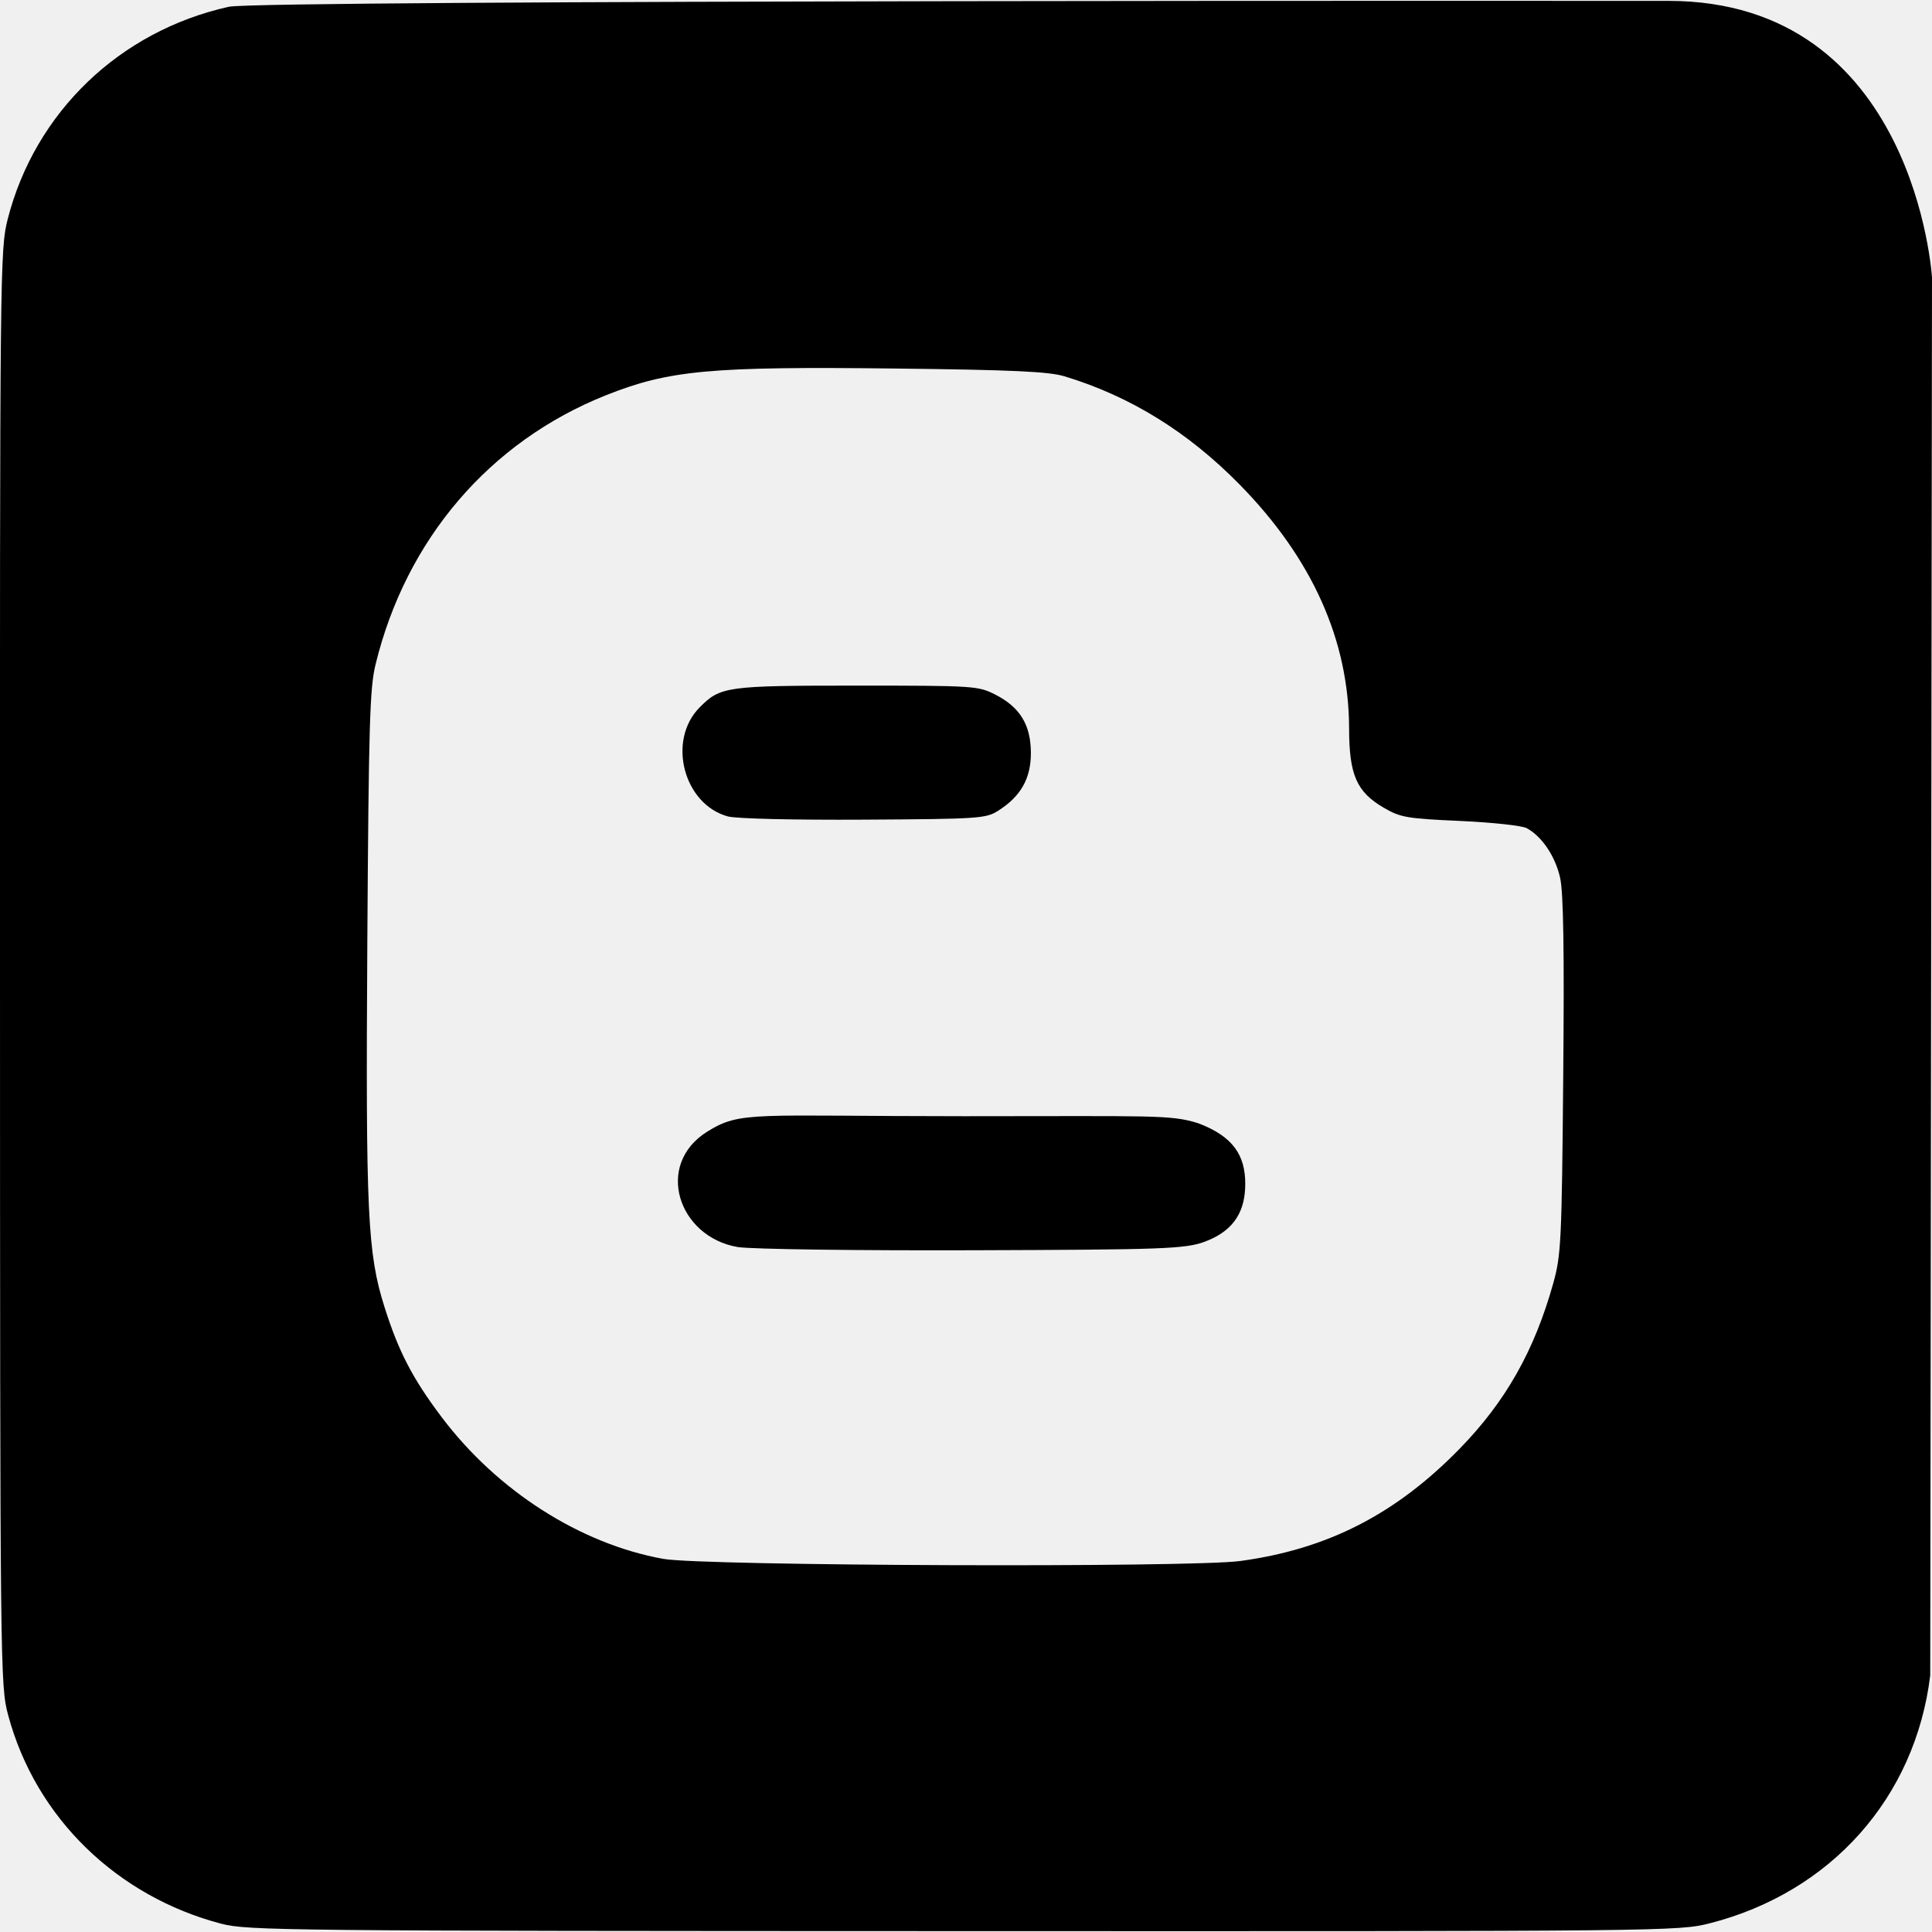
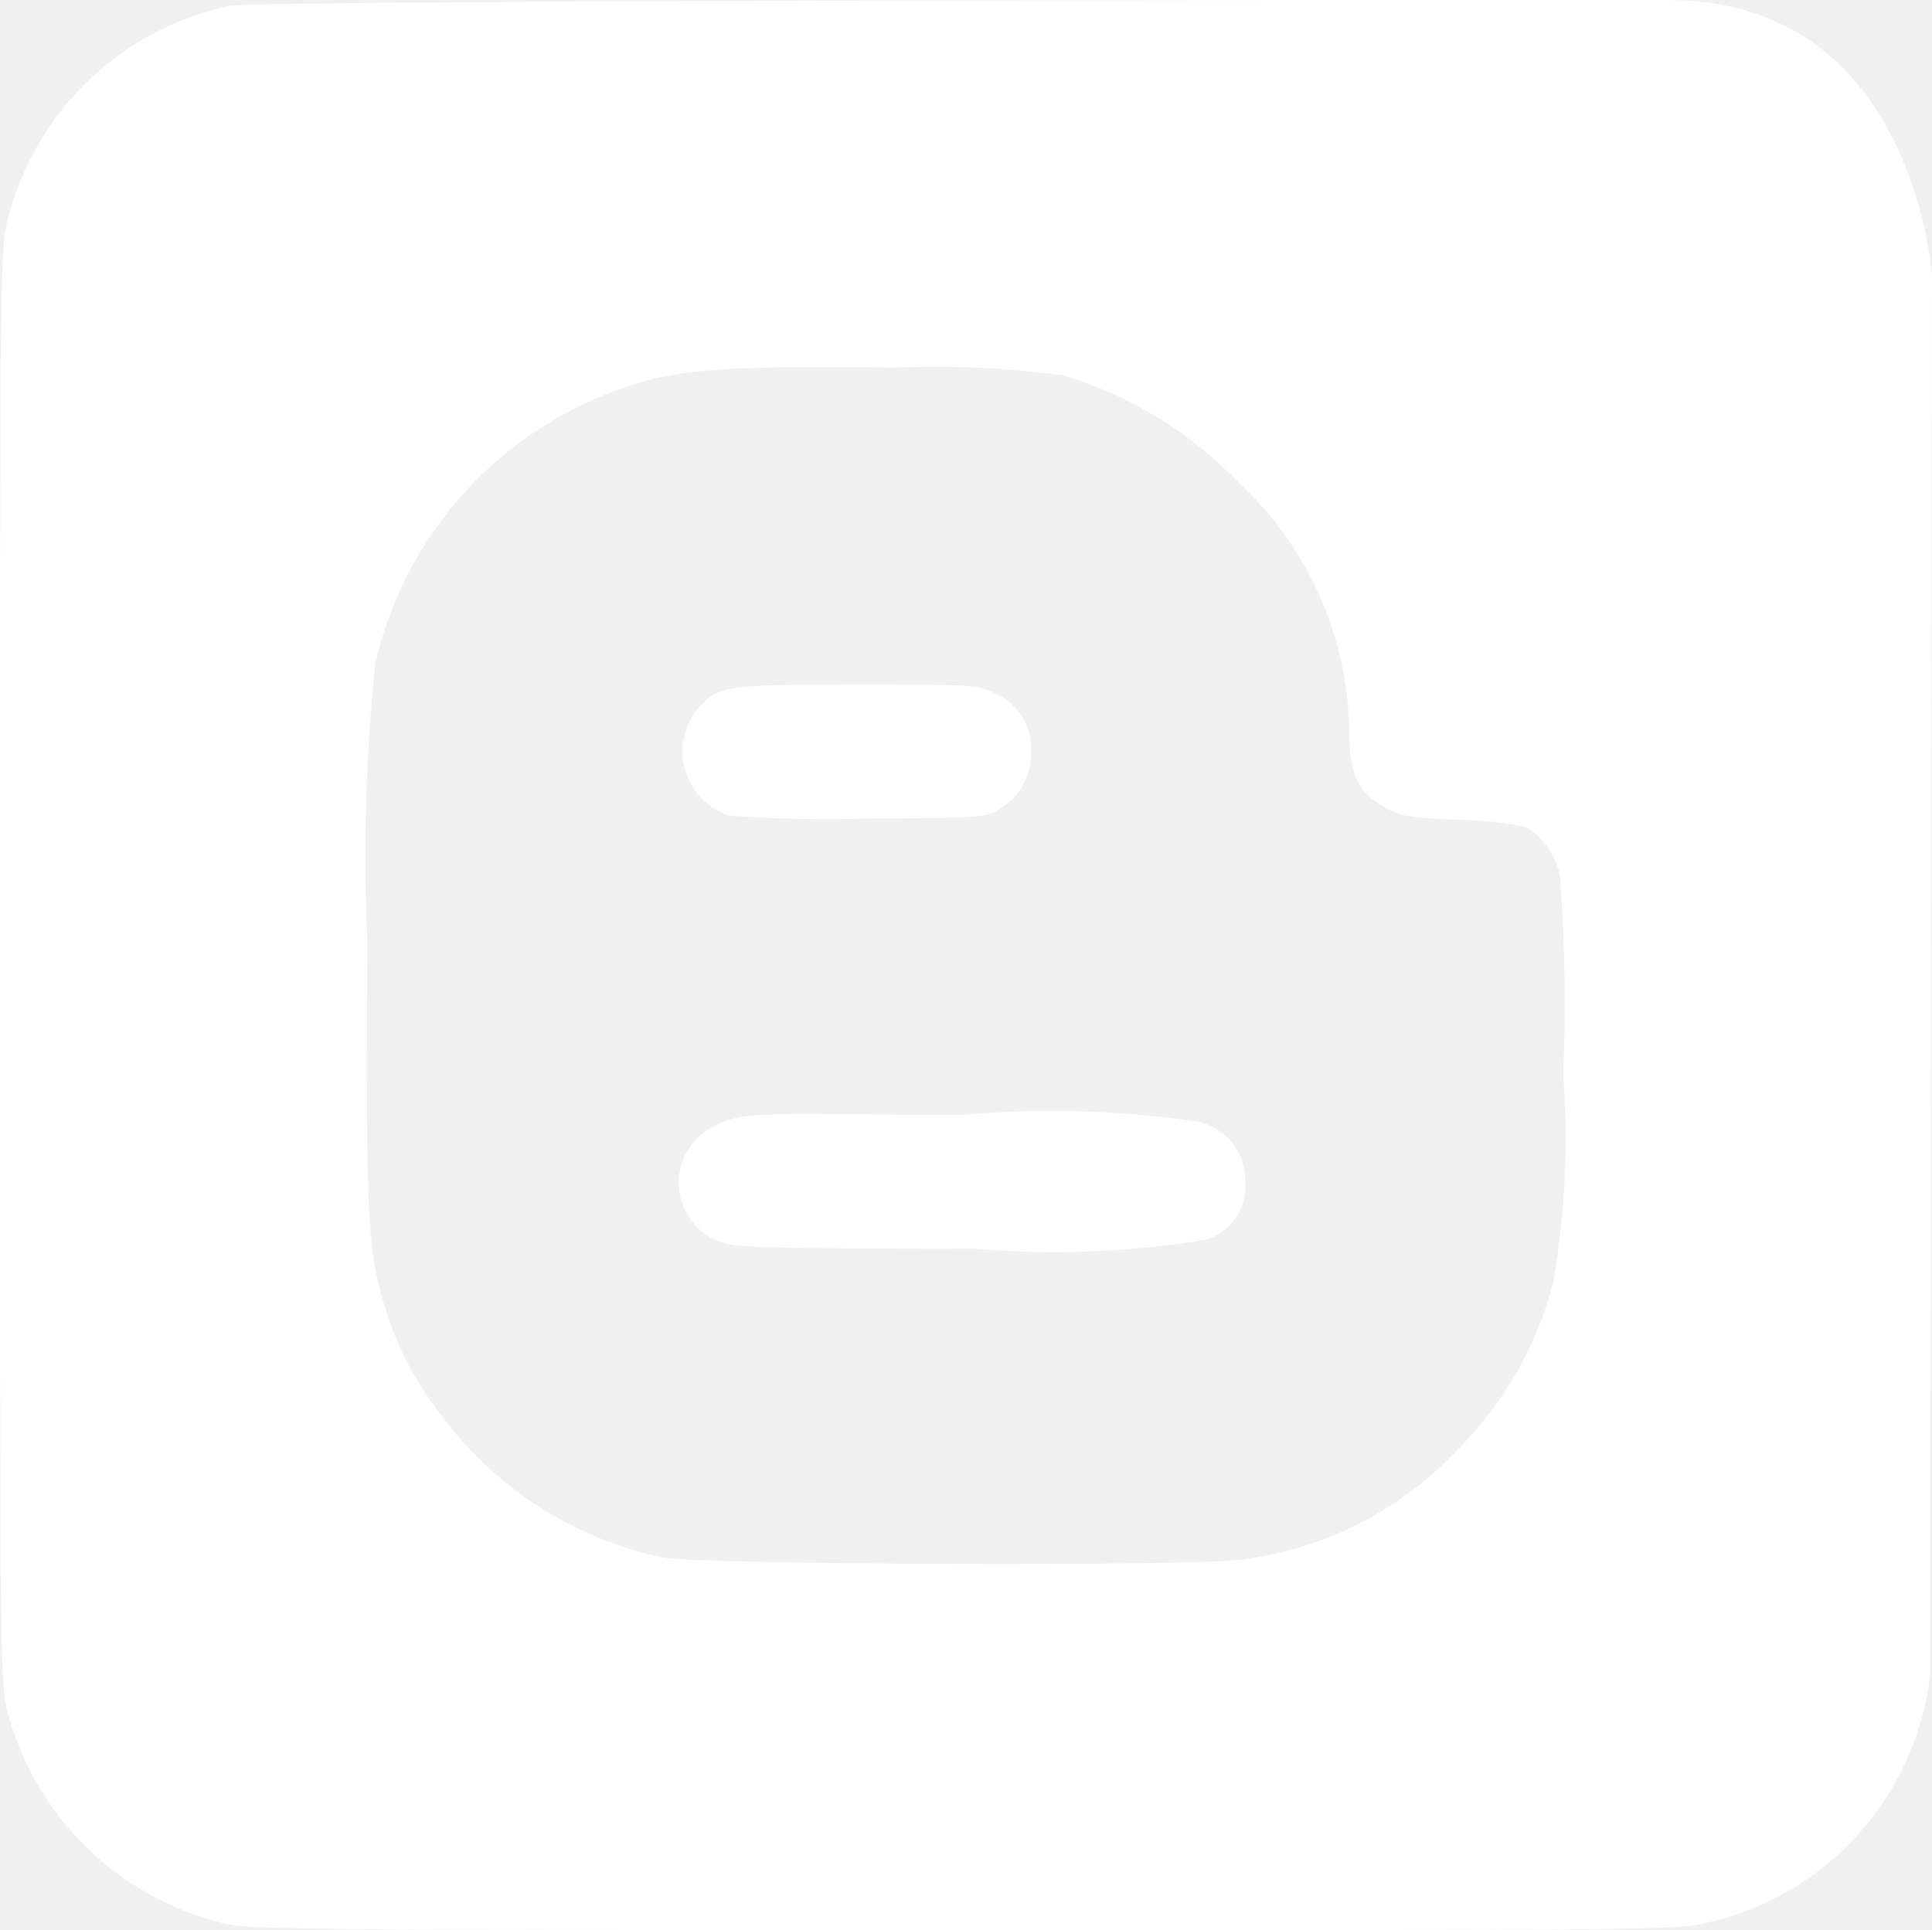
- <svg xmlns="http://www.w3.org/2000/svg" version="1.1" id="Capa_1" x="0px" y="0px" viewBox="0 0 24 24" style="enable-background:new 0 0 24 24;" xml:space="preserve" width="512" height="512">
-   <g>
-     <path d="M20.724,0.011c-0.429,0-17.491-0.014-17.881,0.073c-1.356,0.301-2.407,1.31-2.747,2.637C0,3.097-0.002,3.288,0,12.019   c0.001,8.774,0.003,8.92,0.101,9.286c0.345,1.287,1.363,2.254,2.643,2.591c0.33,0.087,0.764,0.091,9.225,0.093   c8.75,0.003,8.884,0.001,9.27-0.097c1.507-0.385,2.554-1.562,2.739-3.08L24,3.447C24,3.447,23.792,0.01,20.724,0.011z    M19.419,13.363c-0.018,2.055-0.026,2.225-0.123,2.575c-0.235,0.842-0.594,1.476-1.168,2.063c-0.793,0.811-1.639,1.243-2.718,1.39   c-0.621,0.085-6.679,0.062-7.17-0.026c-1.032-0.186-2.064-0.846-2.753-1.76c-0.362-0.48-0.537-0.818-0.711-1.37   c-0.211-0.668-0.234-1.162-0.213-4.531c0.017-2.689,0.03-3.158,0.102-3.449C5.044,6.699,6.082,5.486,7.527,4.91   c0.784-0.312,1.295-0.359,3.597-0.332c1.468,0.017,1.906,0.038,2.101,0.097c0.817,0.248,1.533,0.691,2.175,1.345   c0.901,0.918,1.357,1.935,1.359,3.031c0.001,0.574,0.093,0.785,0.427,0.981c0.21,0.123,0.285,0.136,0.951,0.166   c0.398,0.018,0.771,0.058,0.829,0.09c0.189,0.103,0.355,0.35,0.414,0.615C19.422,11.086,19.433,11.812,19.419,13.363z" />
-     <path d="M12.806,9.356c0,0.316-0.126,0.538-0.408,0.716c-0.151,0.096-0.241,0.102-1.668,0.11c-0.881,0.005-1.583-0.012-1.688-0.04   C8.491,9.991,8.285,9.199,8.69,8.789c0.259-0.262,0.331-0.272,1.953-0.272c1.456,0,1.506,0.003,1.72,0.111   C12.671,8.785,12.806,9.005,12.806,9.356z" />
-     <path d="M15.469,14.705c0,0.316-0.117,0.573-0.493,0.716c-0.244,0.096-0.555,0.102-2.86,0.11c-1.423,0.005-2.785-0.012-2.954-0.04   c-0.74-0.129-1.032-1.024-0.377-1.433c0.419-0.262,0.571-0.192,3.191-0.192c2.352,0,2.563-0.021,2.908,0.087   C15.32,14.117,15.469,14.354,15.469,14.705z" />
+ <svg xmlns="http://www.w3.org/2000/svg" width="24" height="23.98" viewBox="0 0 24 23.98">
+   <g id="blog-icon" transform="translate(0 -0.01)">
+     <path id="Path_1020" data-name="Path 1020" d="M20.724.011C20.3.011,3.233,0,2.843.084A3.618,3.618,0,0,0,.1,2.721c-.1.376-.1.567-.1,9.3,0,8.774,0,8.92.1,9.286A3.676,3.676,0,0,0,2.744,23.9c.33.087.764.091,9.225.093,8.75,0,8.884,0,9.27-.1a3.579,3.579,0,0,0,2.739-3.08L24,3.447S23.792.01,20.724.011ZM19.419,13.363a10.494,10.494,0,0,1-.123,2.575A4.531,4.531,0,0,1,18.128,18a4.441,4.441,0,0,1-2.718,1.39c-.621.085-6.679.062-7.17-.026A4.606,4.606,0,0,1,5.487,17.6a4.007,4.007,0,0,1-.711-1.37c-.211-.668-.234-1.162-.213-4.531a23.025,23.025,0,0,1,.1-3.449A4.735,4.735,0,0,1,7.527,4.91c.784-.312,1.295-.359,3.6-.332a11.674,11.674,0,0,1,2.1.1A5.065,5.065,0,0,1,15.4,6.02a4.277,4.277,0,0,1,1.359,3.031c0,.574.093.785.427.981.21.123.285.136.951.166a4.171,4.171,0,0,1,.829.09.958.958,0,0,1,.414.615A21.485,21.485,0,0,1,19.419,13.363Z" fill="#fff" />
+     <path id="Path_1021" data-name="Path 1021" d="M12.806,9.356a.781.781,0,0,1-.408.716c-.151.1-.241.1-1.668.11a16.318,16.318,0,0,1-1.688-.04A.844.844,0,0,1,8.69,8.789c.259-.262.331-.272,1.953-.272,1.456,0,1.506,0,1.72.111A.733.733,0,0,1,12.806,9.356Z" fill="#fff" />
+     <path id="Path_1022" data-name="Path 1022" d="M15.469,14.7a.692.692,0,0,1-.493.716,11.651,11.651,0,0,1-2.86.11c-1.423.005-2.785-.012-2.954-.04a.781.781,0,0,1-.377-1.433c.419-.262.571-.192,3.191-.192a12.373,12.373,0,0,1,2.908.087A.741.741,0,0,1,15.469,14.7Z" fill="#fff" />
  </g>
</svg>
